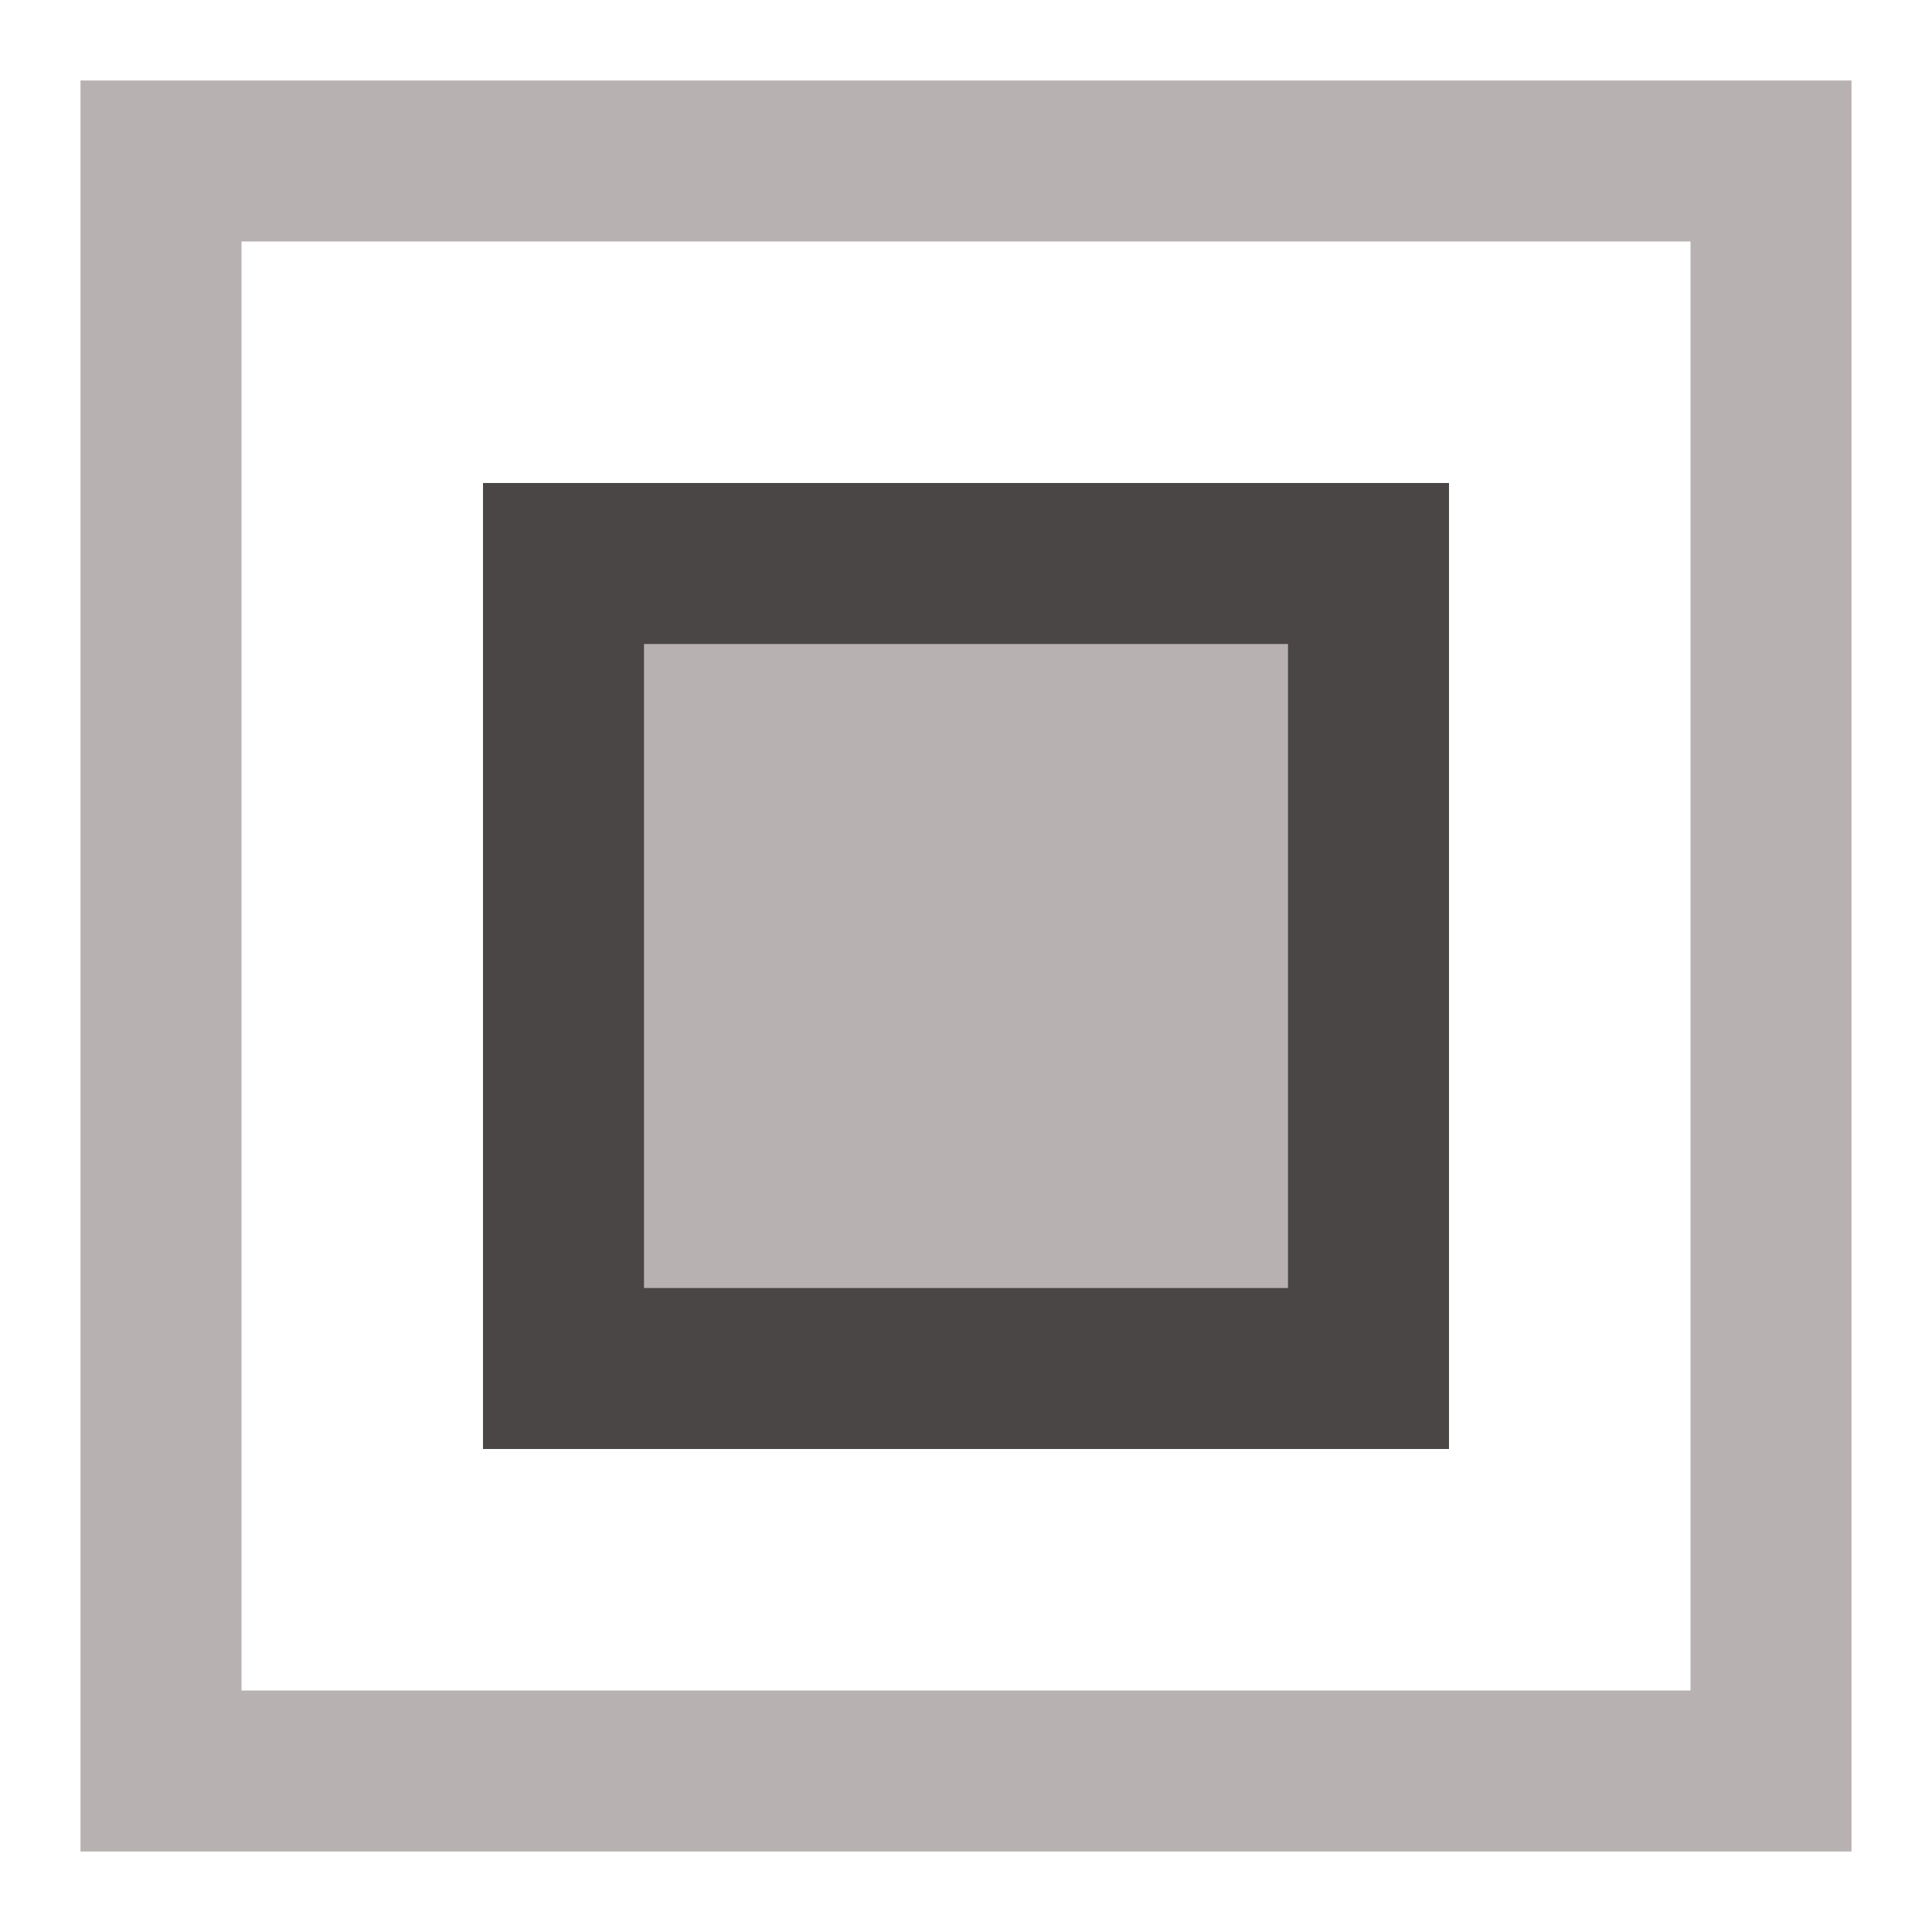
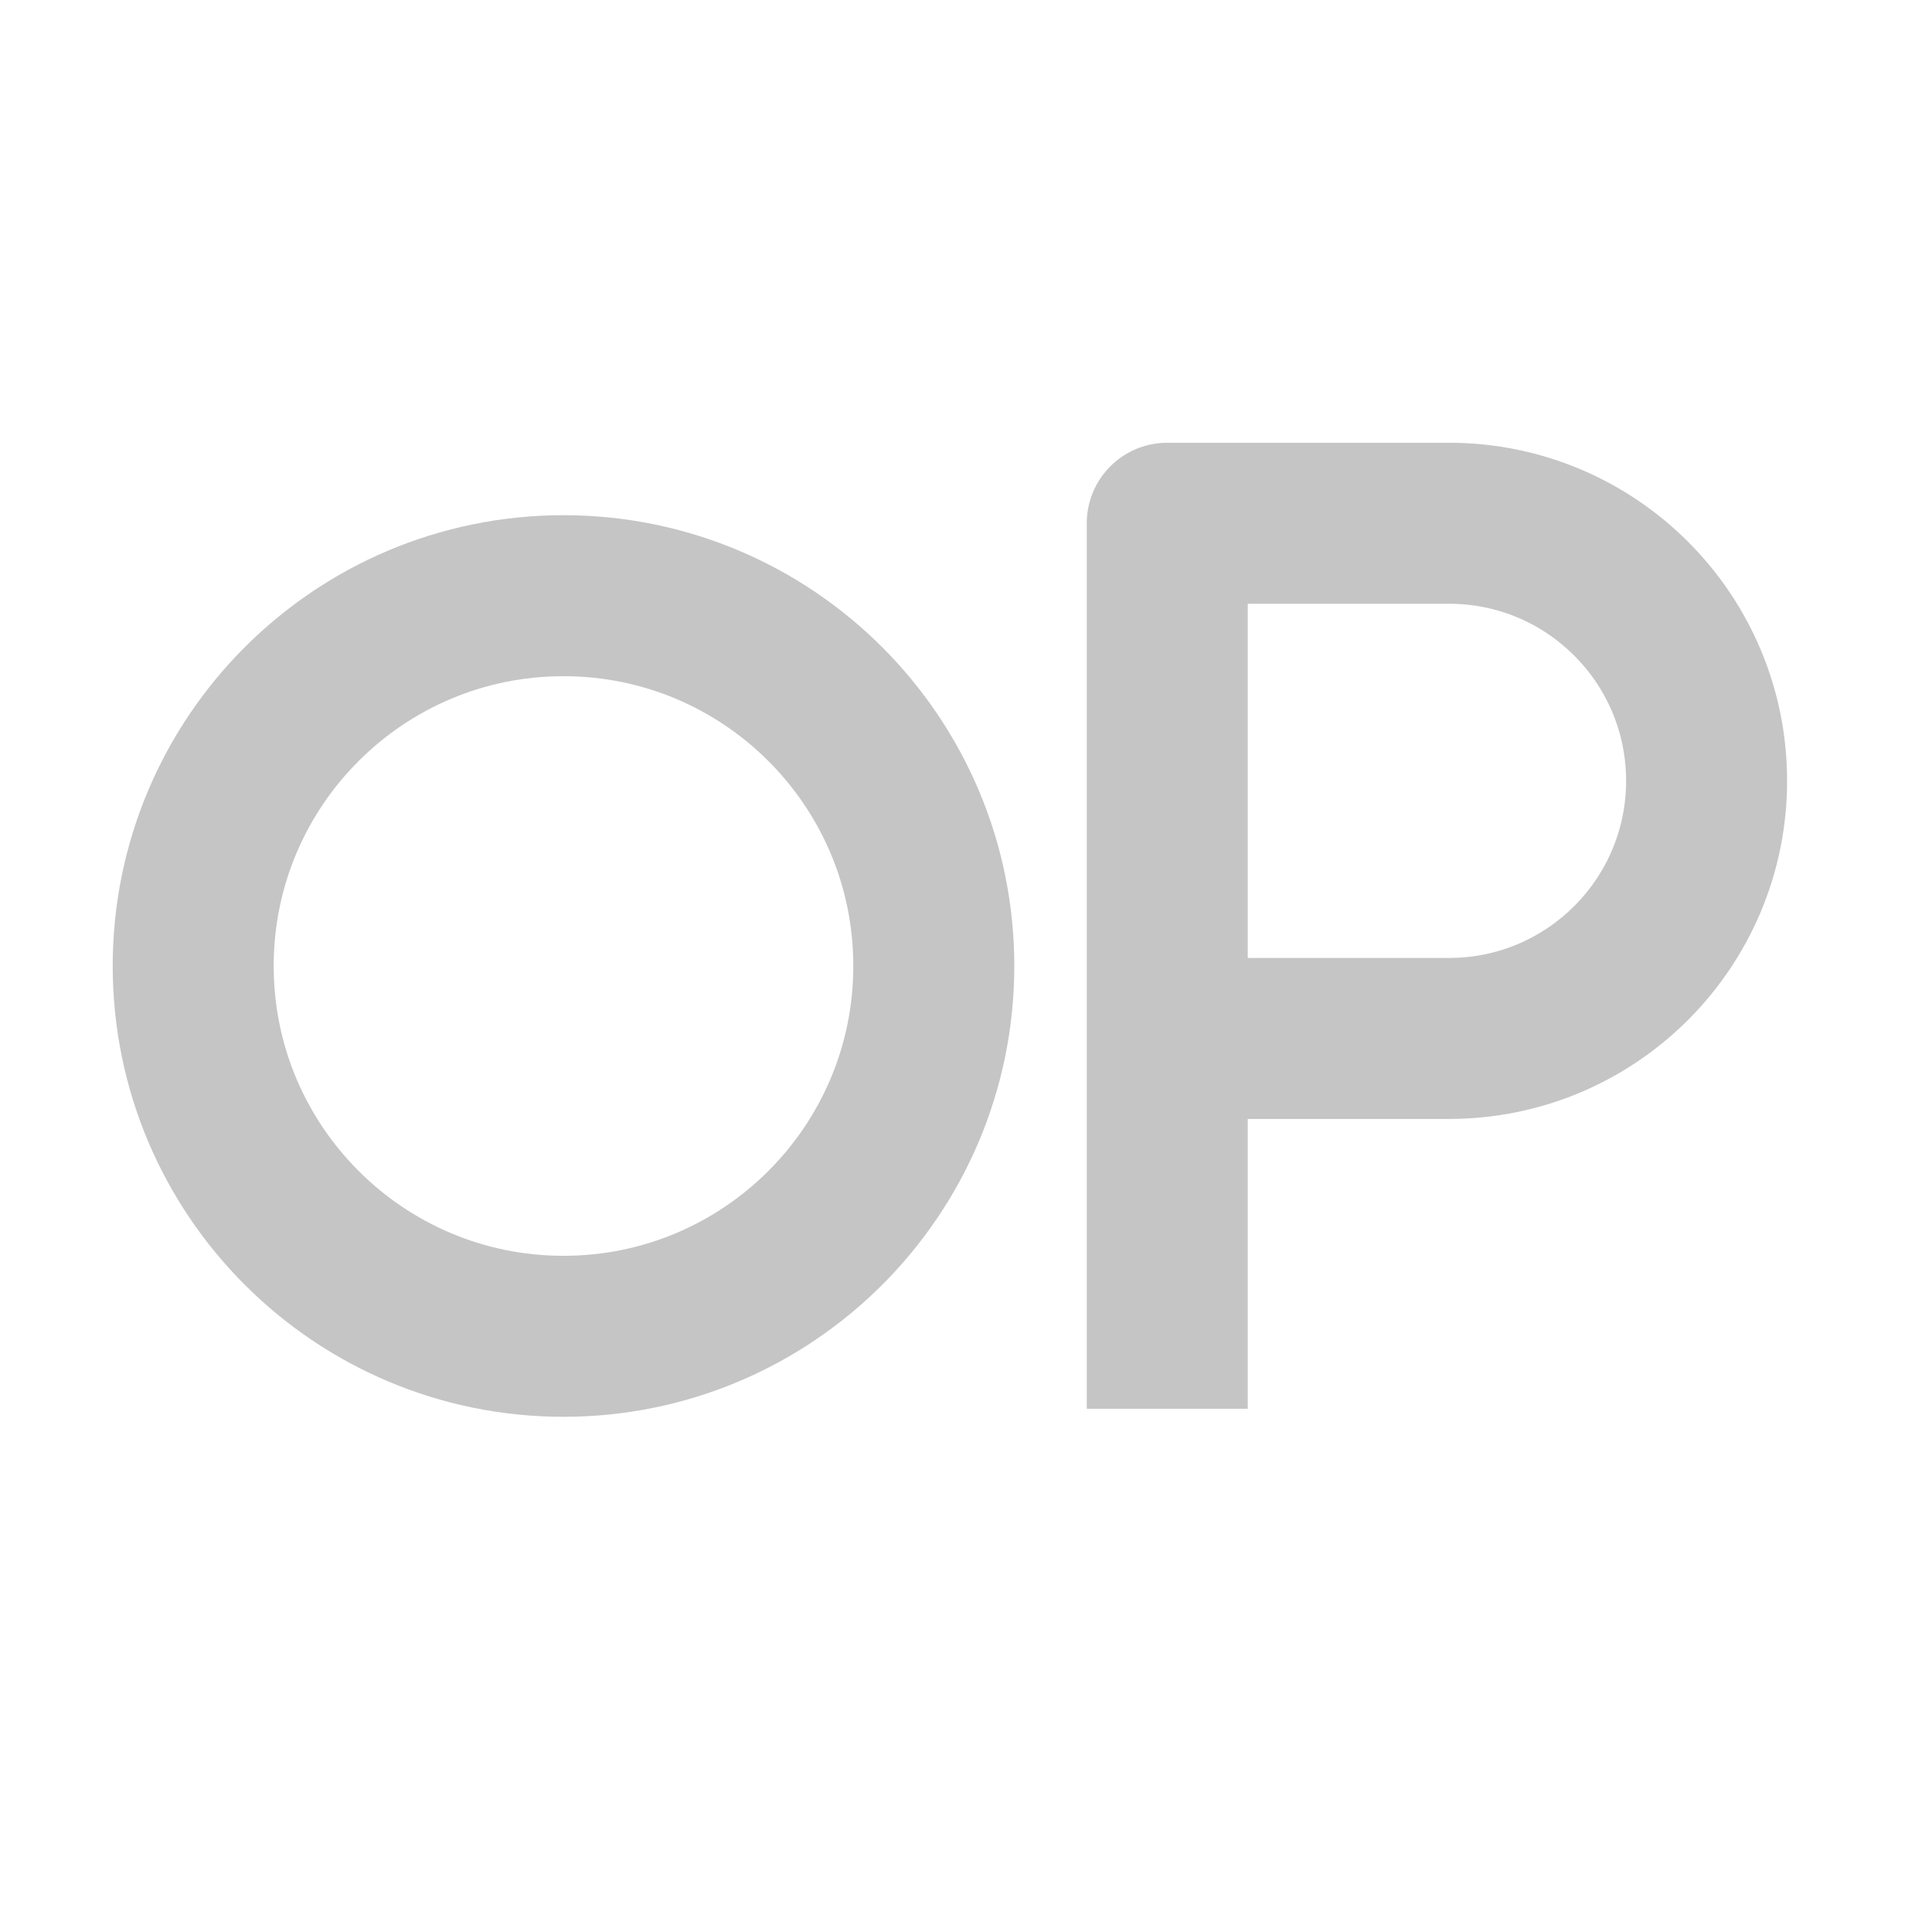
<svg xmlns="http://www.w3.org/2000/svg" width="24" height="24" viewBox="0 0 24 24" fill="none">
-   <rect x="2" y="2" width="20" height="20" stroke="#B7B1B1" stroke-width="2" fill="none" />
-   <rect x="6" y="6" width="12" height="12" fill="#4B4646" />
-   <rect x="8" y="8" width="8" height="8" fill="#B7B1B1" />
+   <circle cx="7" cy="12" r="4.6" stroke="#C5C5C5" stroke-width="2" />
+   <path d="M14.5 17.5V6.5H18a3.2 3.2 0 0 1 0 6.4h-3.5" stroke="#C5C5C5" stroke-width="2" stroke-linejoin="round" />
</svg>
